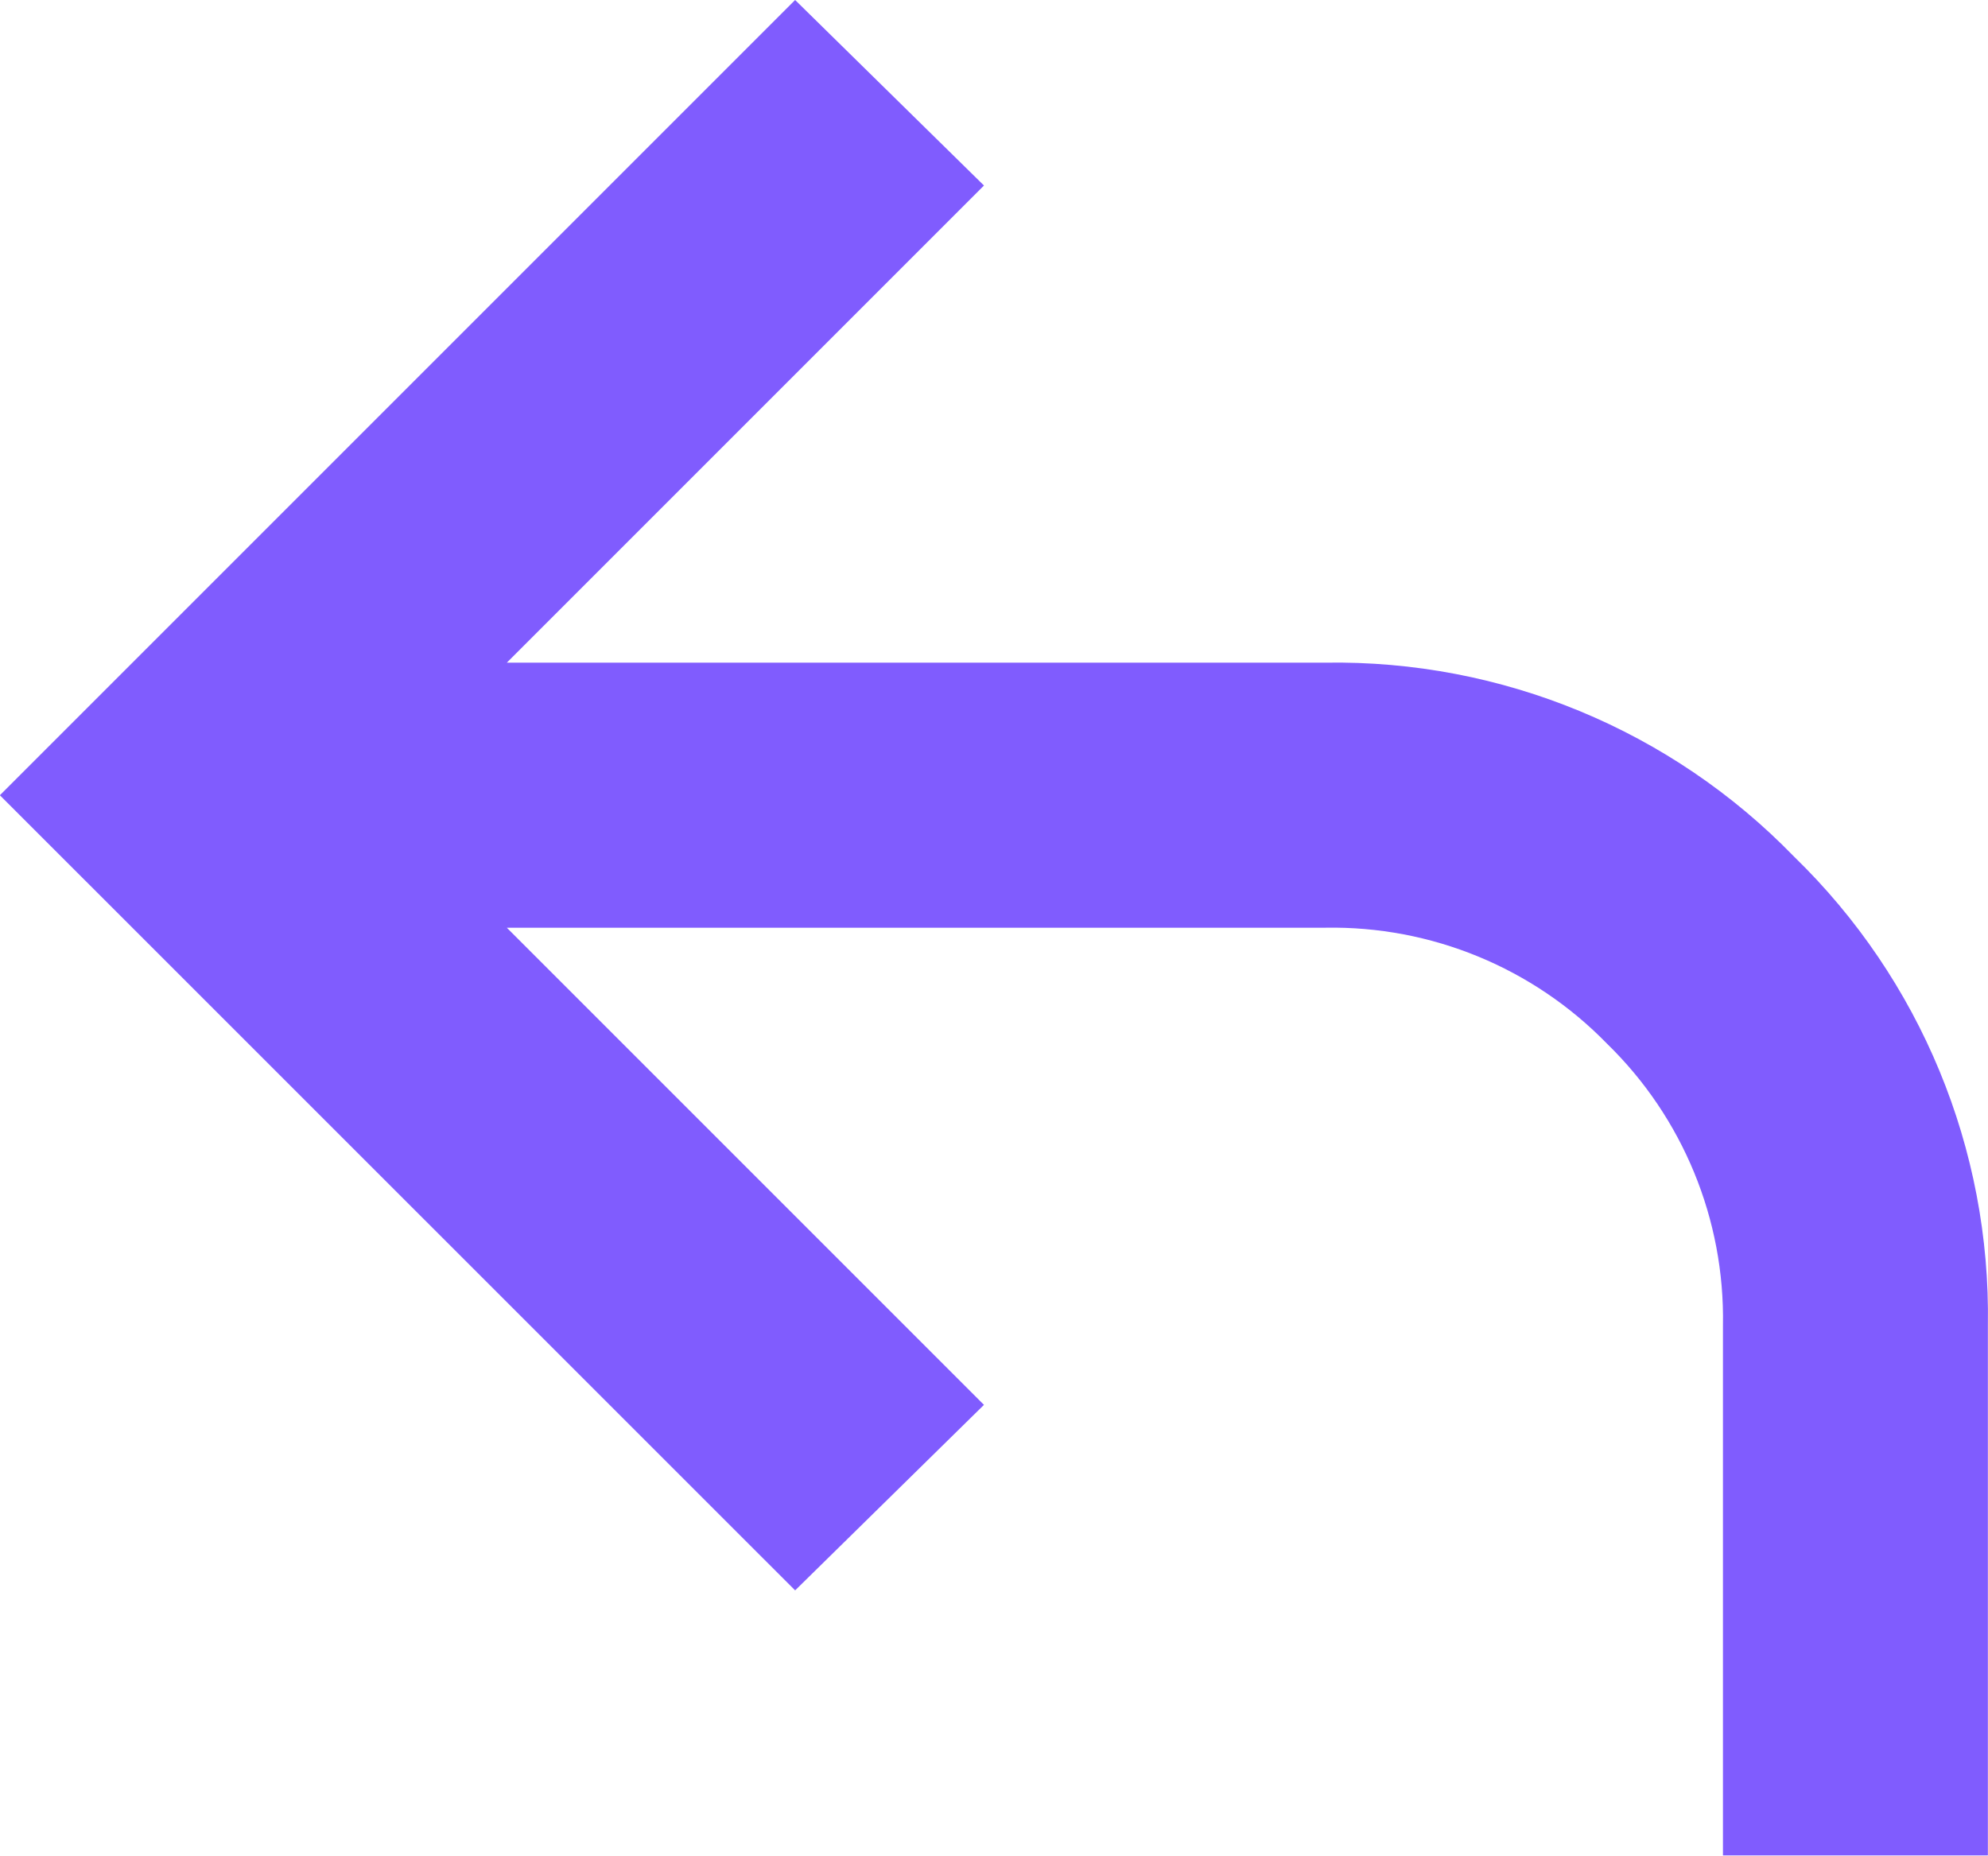
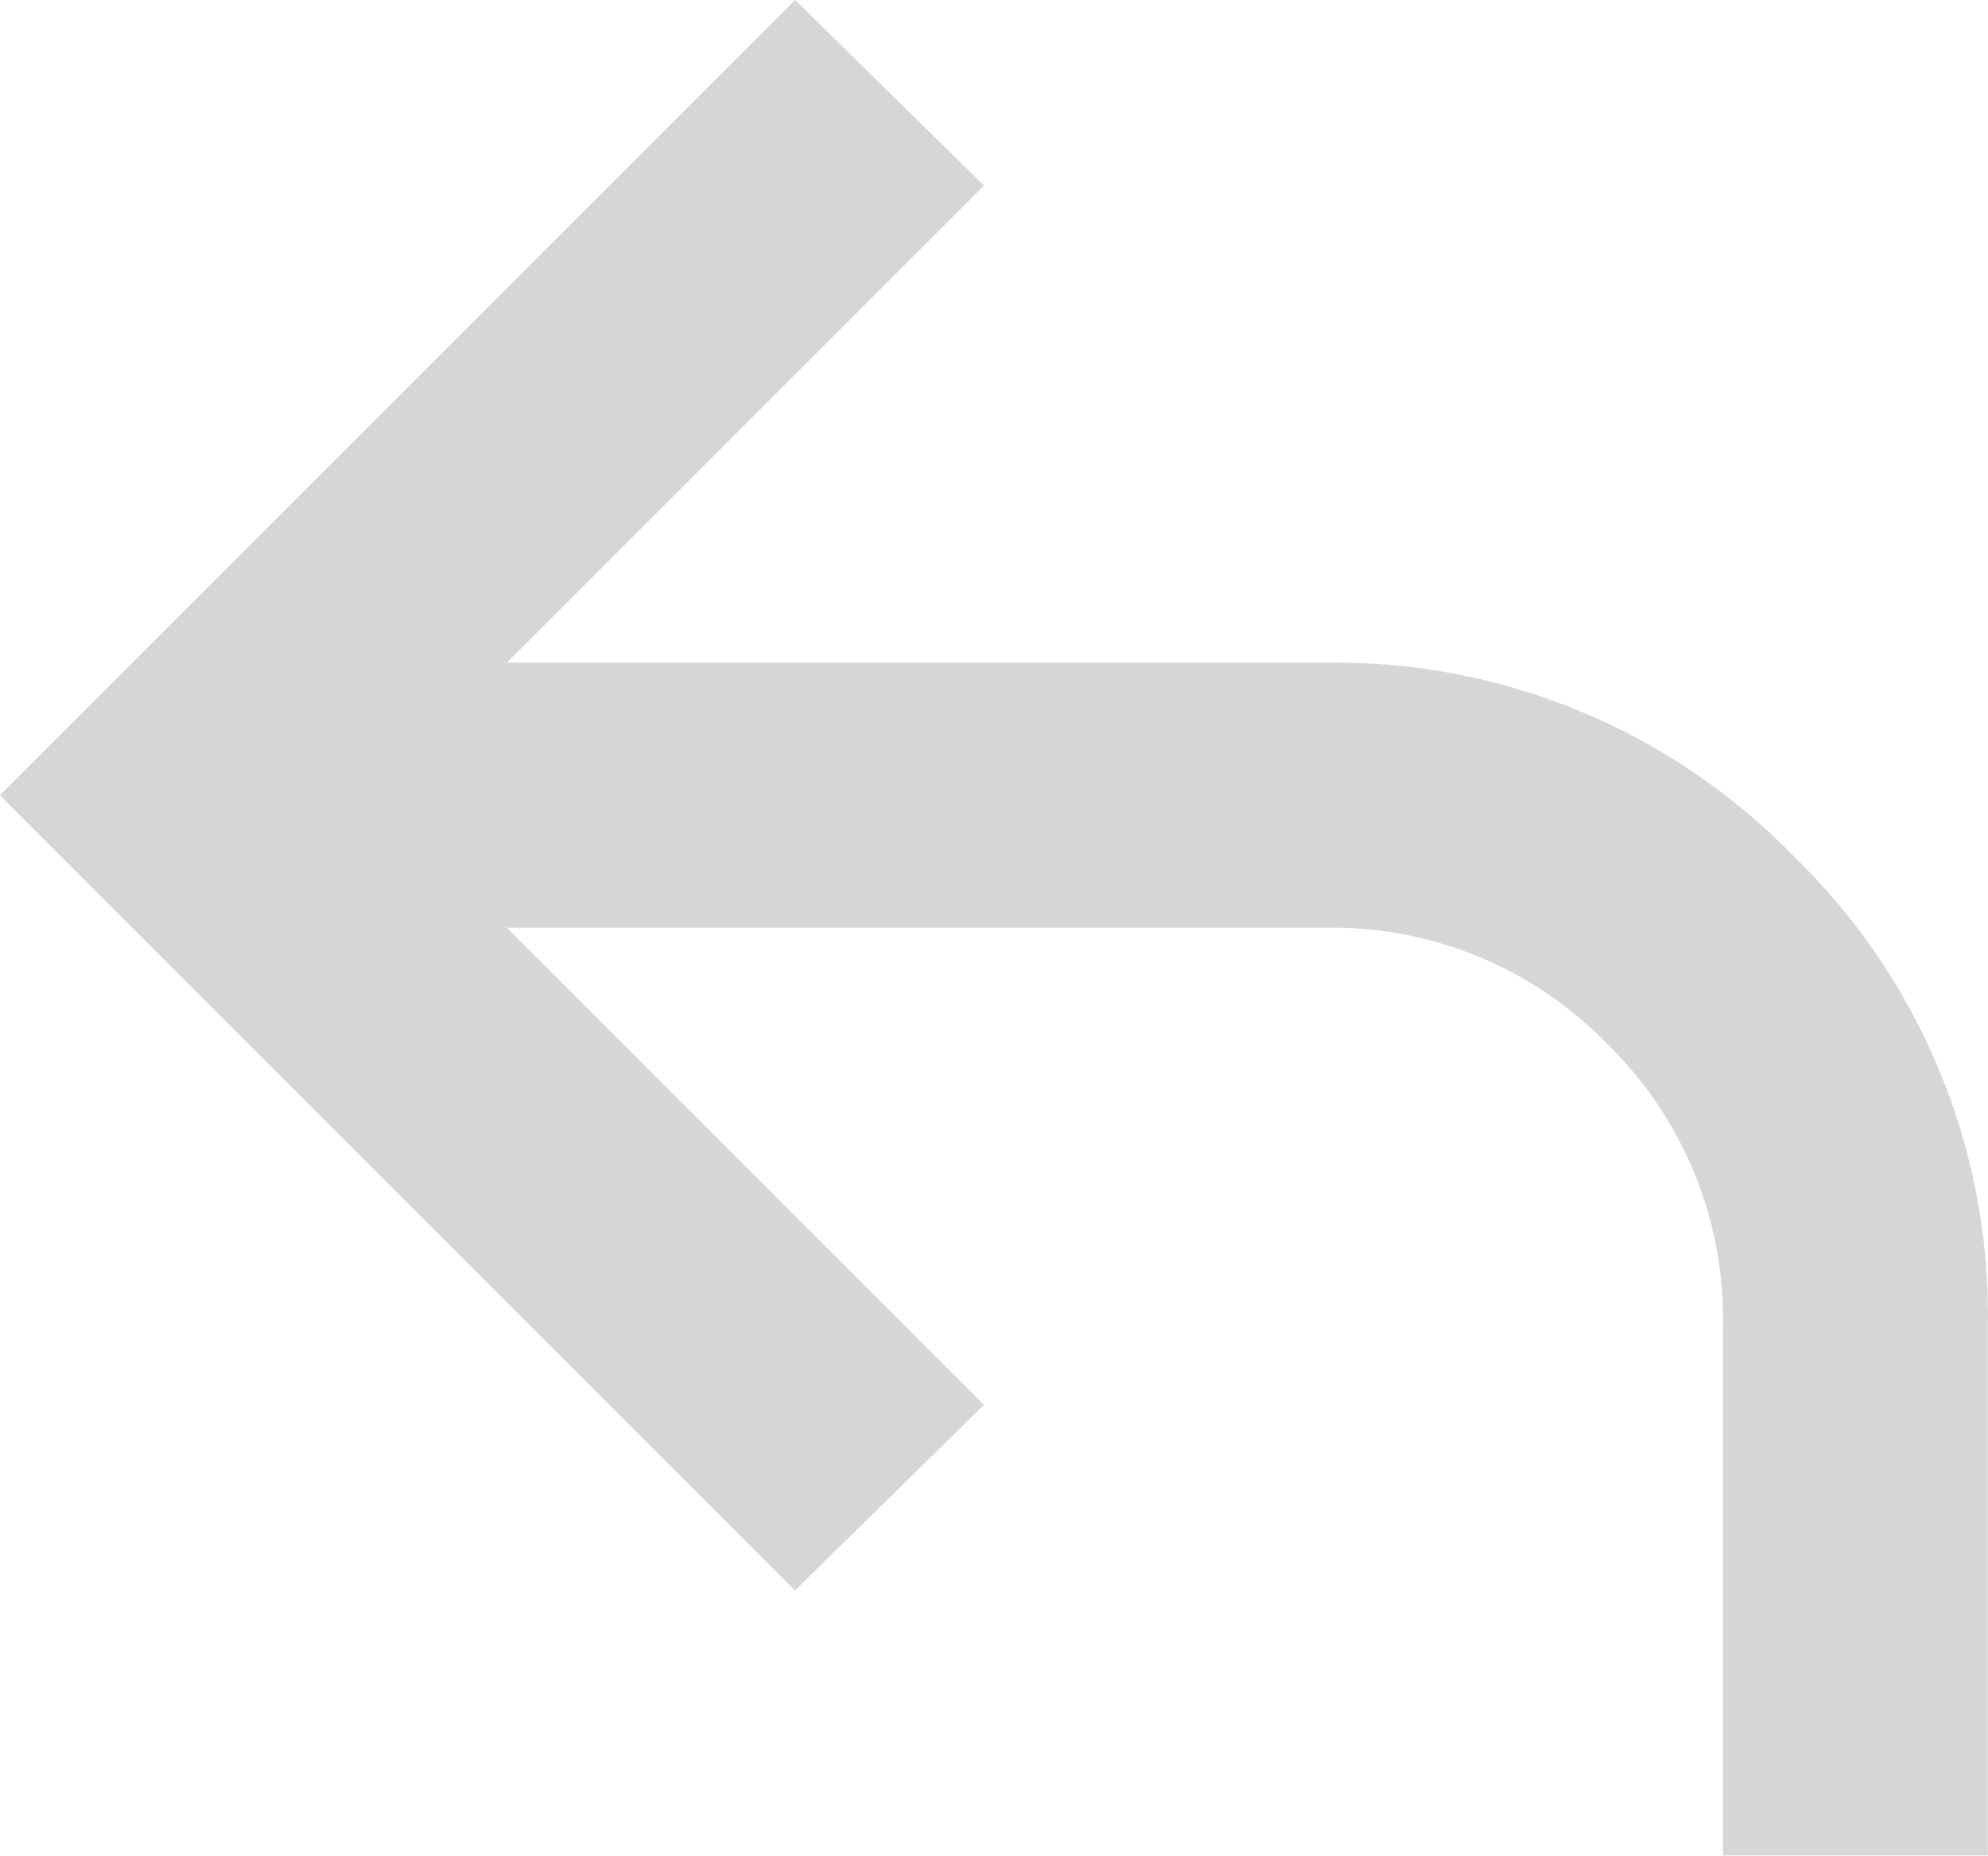
<svg xmlns="http://www.w3.org/2000/svg" width="16.149" height="15.072" viewBox="0 0 16.149 15.072">
-   <path id="reply_all_FILL0_wght400_GRAD0_opsz24" d="M99.379-744.928v-4.306a3.115,3.115,0,0,0-.942-2.288,3.115,3.115,0,0,0-2.288-.942H89.5l3.876,3.876-1.534,1.507-6.46-6.459,6.46-6.46,1.534,1.507L89.5-754.617h6.648a5.188,5.188,0,0,1,3.808,1.575,5.188,5.188,0,0,1,1.575,3.808v4.306Z" transform="translate(-85.383 760)" fill="#805cfe" />
+   <path id="reply_all_FILL0_wght400_GRAD0_opsz24" d="M99.379-744.928v-4.306a3.115,3.115,0,0,0-.942-2.288,3.115,3.115,0,0,0-2.288-.942H89.5l3.876,3.876-1.534,1.507-6.46-6.459,6.46-6.46,1.534,1.507L89.5-754.617h6.648a5.188,5.188,0,0,1,3.808,1.575,5.188,5.188,0,0,1,1.575,3.808v4.306Z" transform="translate(-85.383 760)" fill="#d6d6d6" />
</svg>
